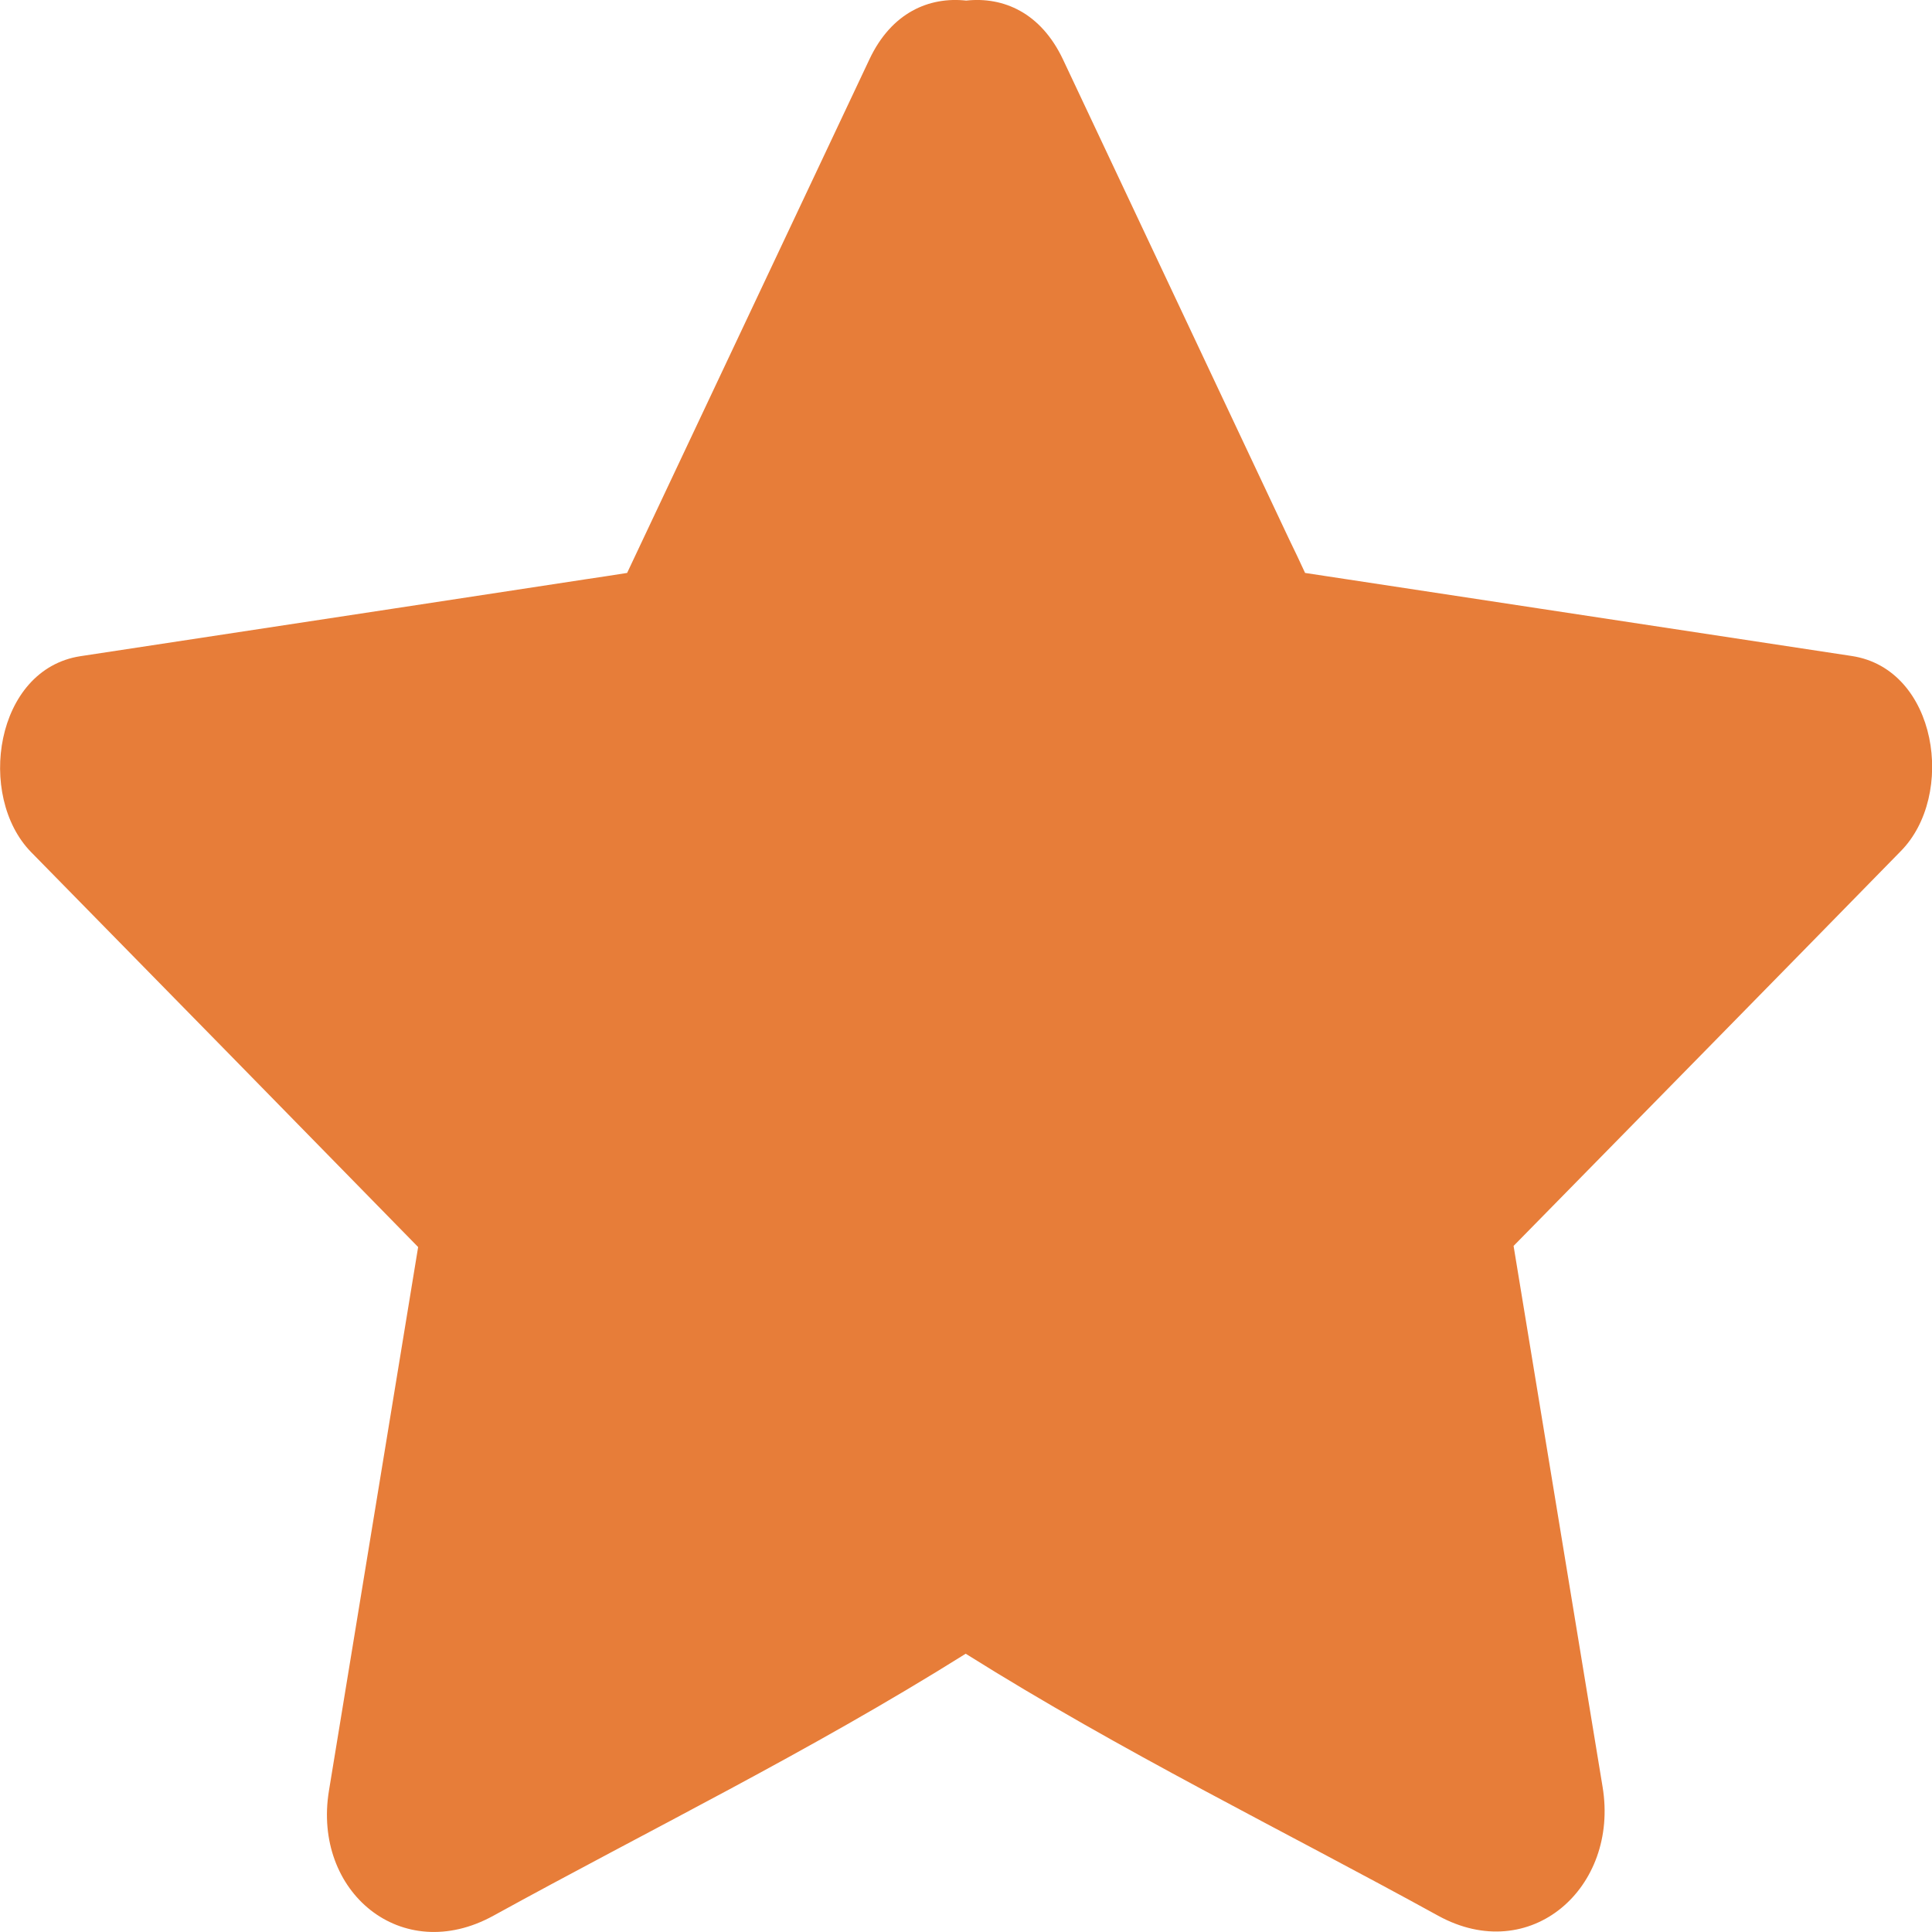
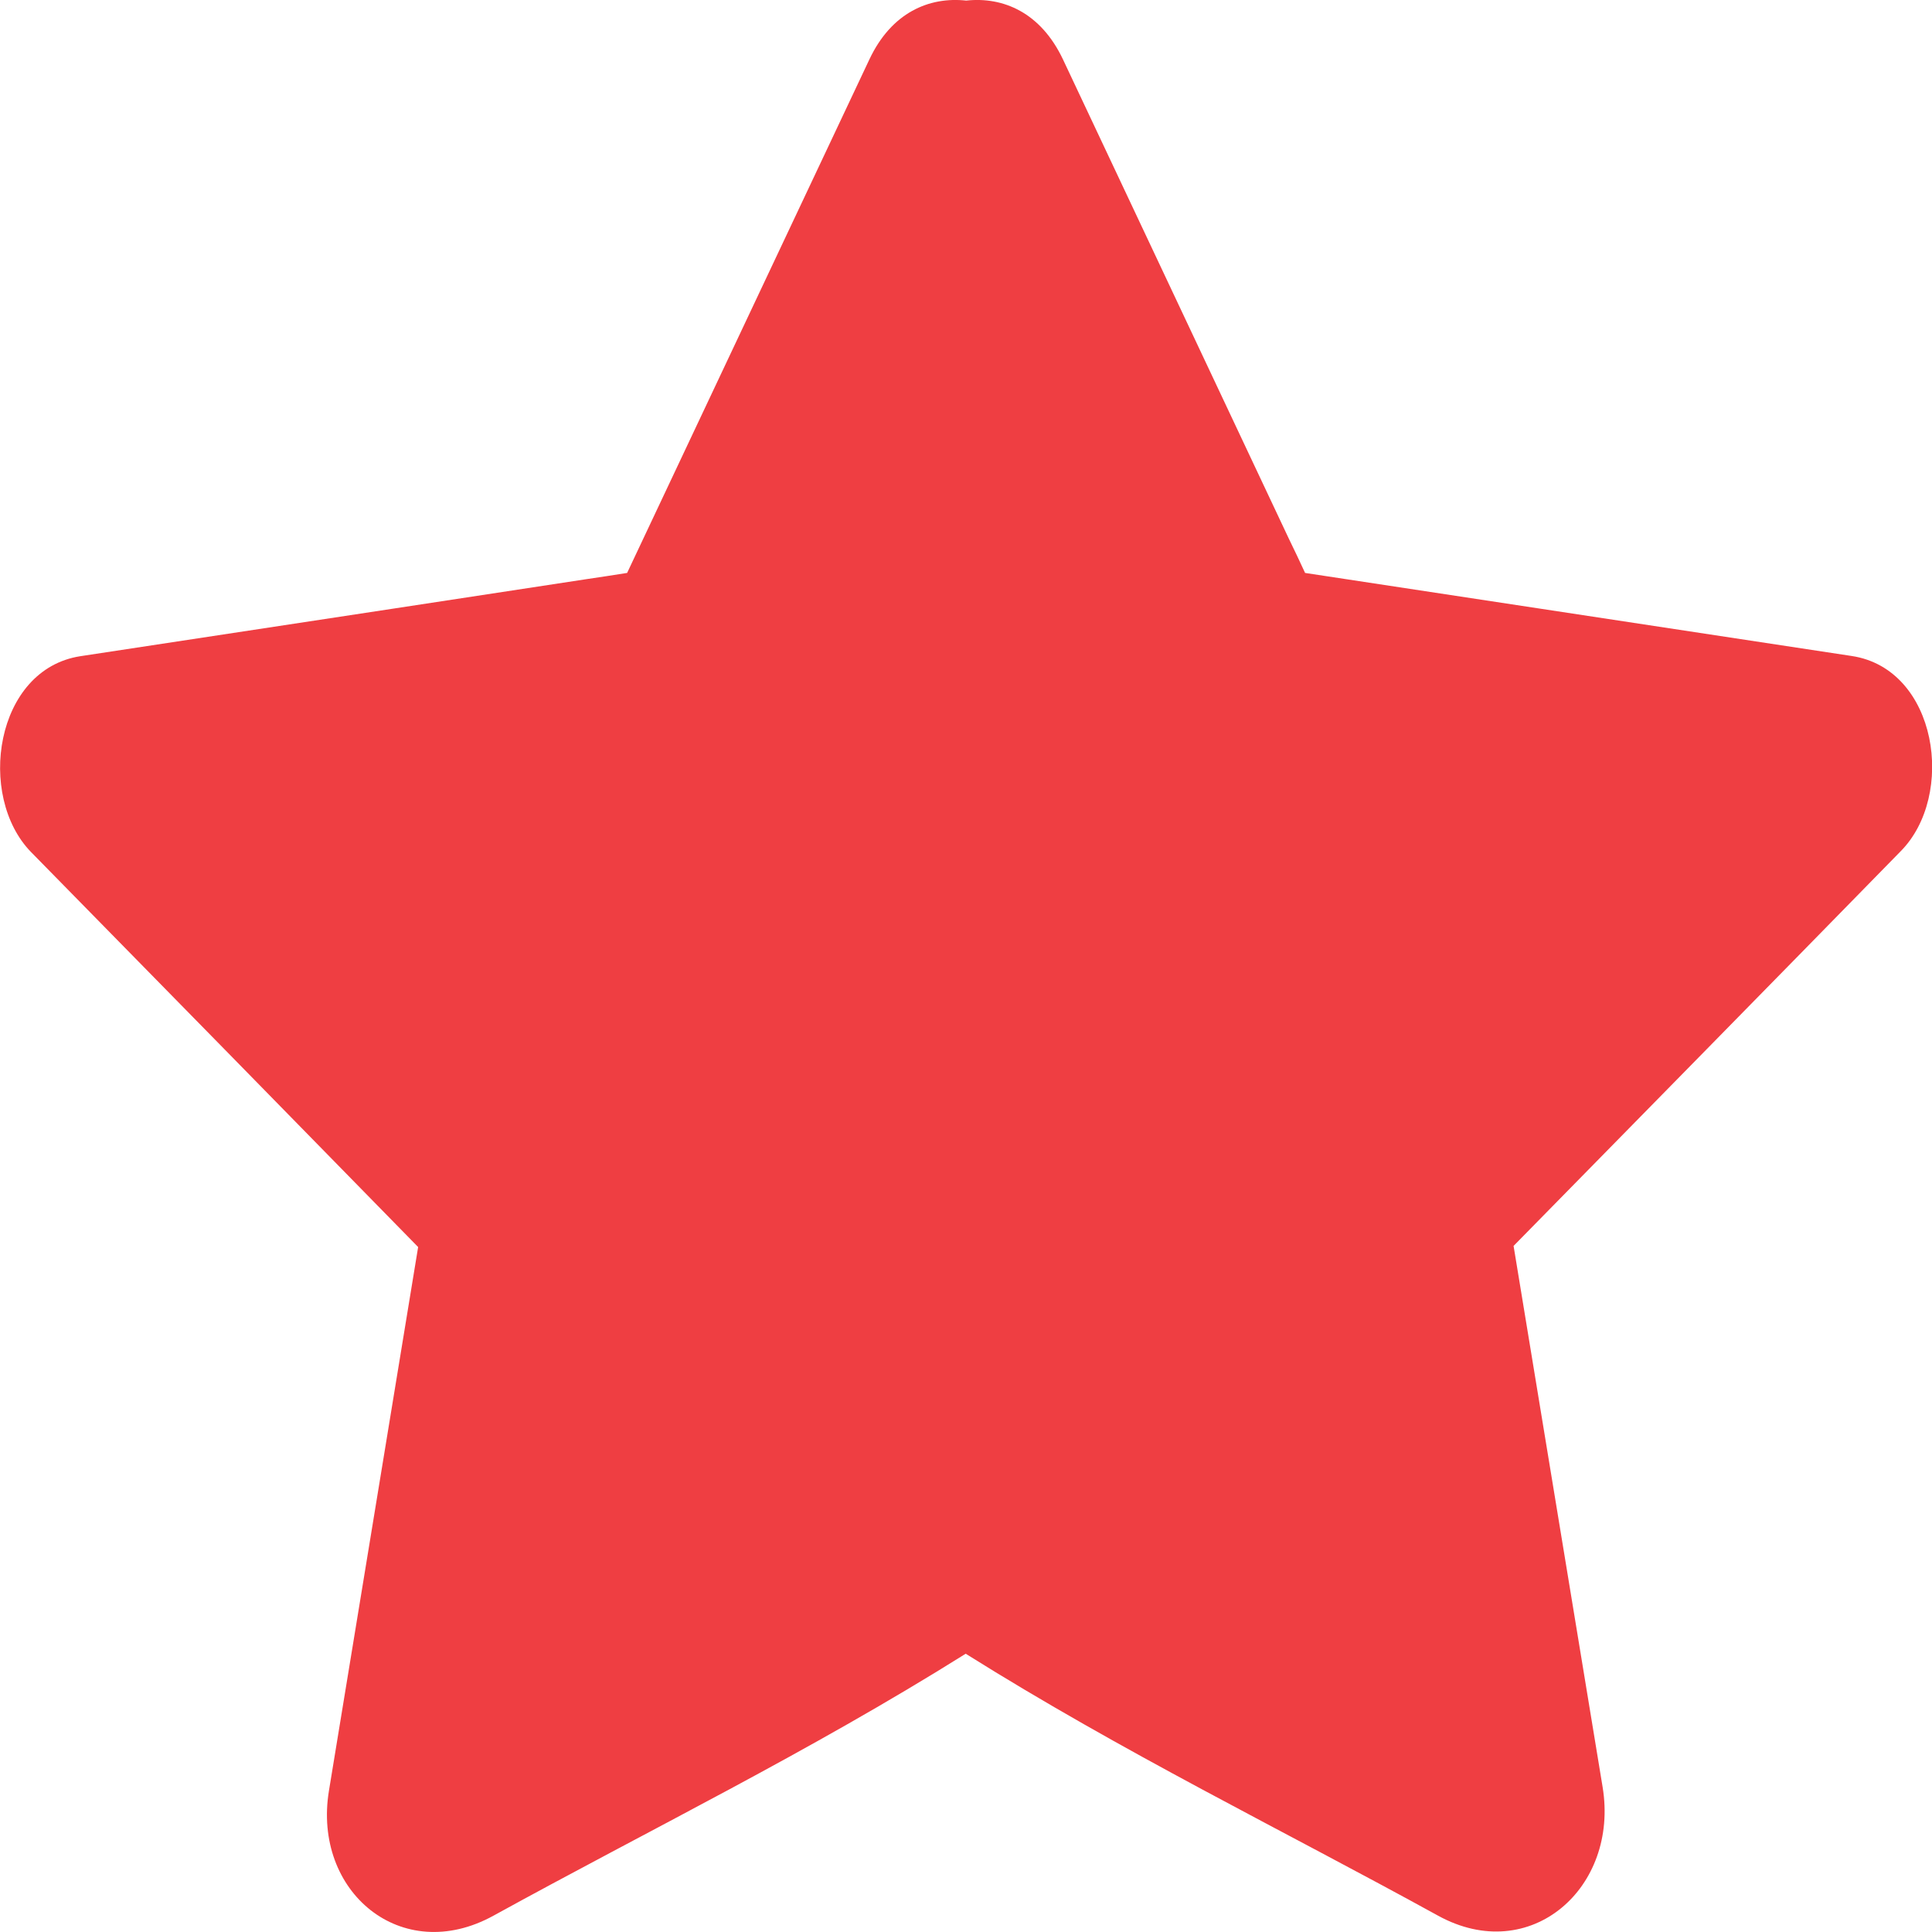
<svg xmlns="http://www.w3.org/2000/svg" width="3.387mm" height="3.387mm" viewBox="0 0 12 12" id="svg4568" version="1.1">
  <defs id="defs4570" />
  <g id="layer1" transform="translate(-636.8569,-489.2194)">
-     <path d="m 648.359,493.294 c -1.132,-0.172 -2.264,-0.344 -3.396,-0.516 -0.033,-0.071 -0.066,-0.142 -0.101,-0.213 -0.178,-0.377 -0.355,-0.753 -0.533,-1.131 -0.29,-0.615 -0.58,-1.23 -0.87,-1.846 -0.138,-0.291 -0.371,-0.39 -0.601,-0.365 -0.23,-0.025 -0.464,0.074 -0.601,0.365 -0.502,1.064 -1.003,2.127 -1.505,3.19 -0.085,0.014 -0.17,0.026 -0.255,0.039 -0.398,0.061 -0.796,0.121 -1.193,0.182 -0.649,0.099 -1.298,0.197 -1.947,0.296 -0.532,0.081 -0.647,0.869 -0.307,1.217 0.802,0.817 1.604,1.635 2.404,2.453 -0.185,1.126 -0.369,2.251 -0.554,3.377 -0.103,0.626 0.45,1.091 1.022,0.776 0.978,-0.538 1.955,-1.014 2.933,-1.627 0.979,0.614 1.956,1.089 2.934,1.627 0.573,0.315 1.125,-0.173 1.022,-0.799 -0.185,-1.124 -0.369,-2.24 -0.553,-3.361 0.801,-0.816 1.603,-1.632 2.403,-2.45 0.346,-0.347 0.23,-1.133 -0.302,-1.214 z" id="path4374" style="fill:#e77d39;fill-opacity:1" />
+     <path d="m 648.359,493.294 c -1.132,-0.172 -2.264,-0.344 -3.396,-0.516 -0.033,-0.071 -0.066,-0.142 -0.101,-0.213 -0.178,-0.377 -0.355,-0.753 -0.533,-1.131 -0.29,-0.615 -0.58,-1.23 -0.87,-1.846 -0.138,-0.291 -0.371,-0.39 -0.601,-0.365 -0.23,-0.025 -0.464,0.074 -0.601,0.365 -0.502,1.064 -1.003,2.127 -1.505,3.19 -0.085,0.014 -0.17,0.026 -0.255,0.039 -0.398,0.061 -0.796,0.121 -1.193,0.182 -0.649,0.099 -1.298,0.197 -1.947,0.296 -0.532,0.081 -0.647,0.869 -0.307,1.217 0.802,0.817 1.604,1.635 2.404,2.453 -0.185,1.126 -0.369,2.251 -0.554,3.377 -0.103,0.626 0.45,1.091 1.022,0.776 0.978,-0.538 1.955,-1.014 2.933,-1.627 0.979,0.614 1.956,1.089 2.934,1.627 0.573,0.315 1.125,-0.173 1.022,-0.799 -0.185,-1.124 -0.369,-2.24 -0.553,-3.361 0.801,-0.816 1.603,-1.632 2.403,-2.45 0.346,-0.347 0.23,-1.133 -0.302,-1.214 z" id="path4374" style="fill:#ef3e42;fill-opacity:1" />
  </g>
</svg>
